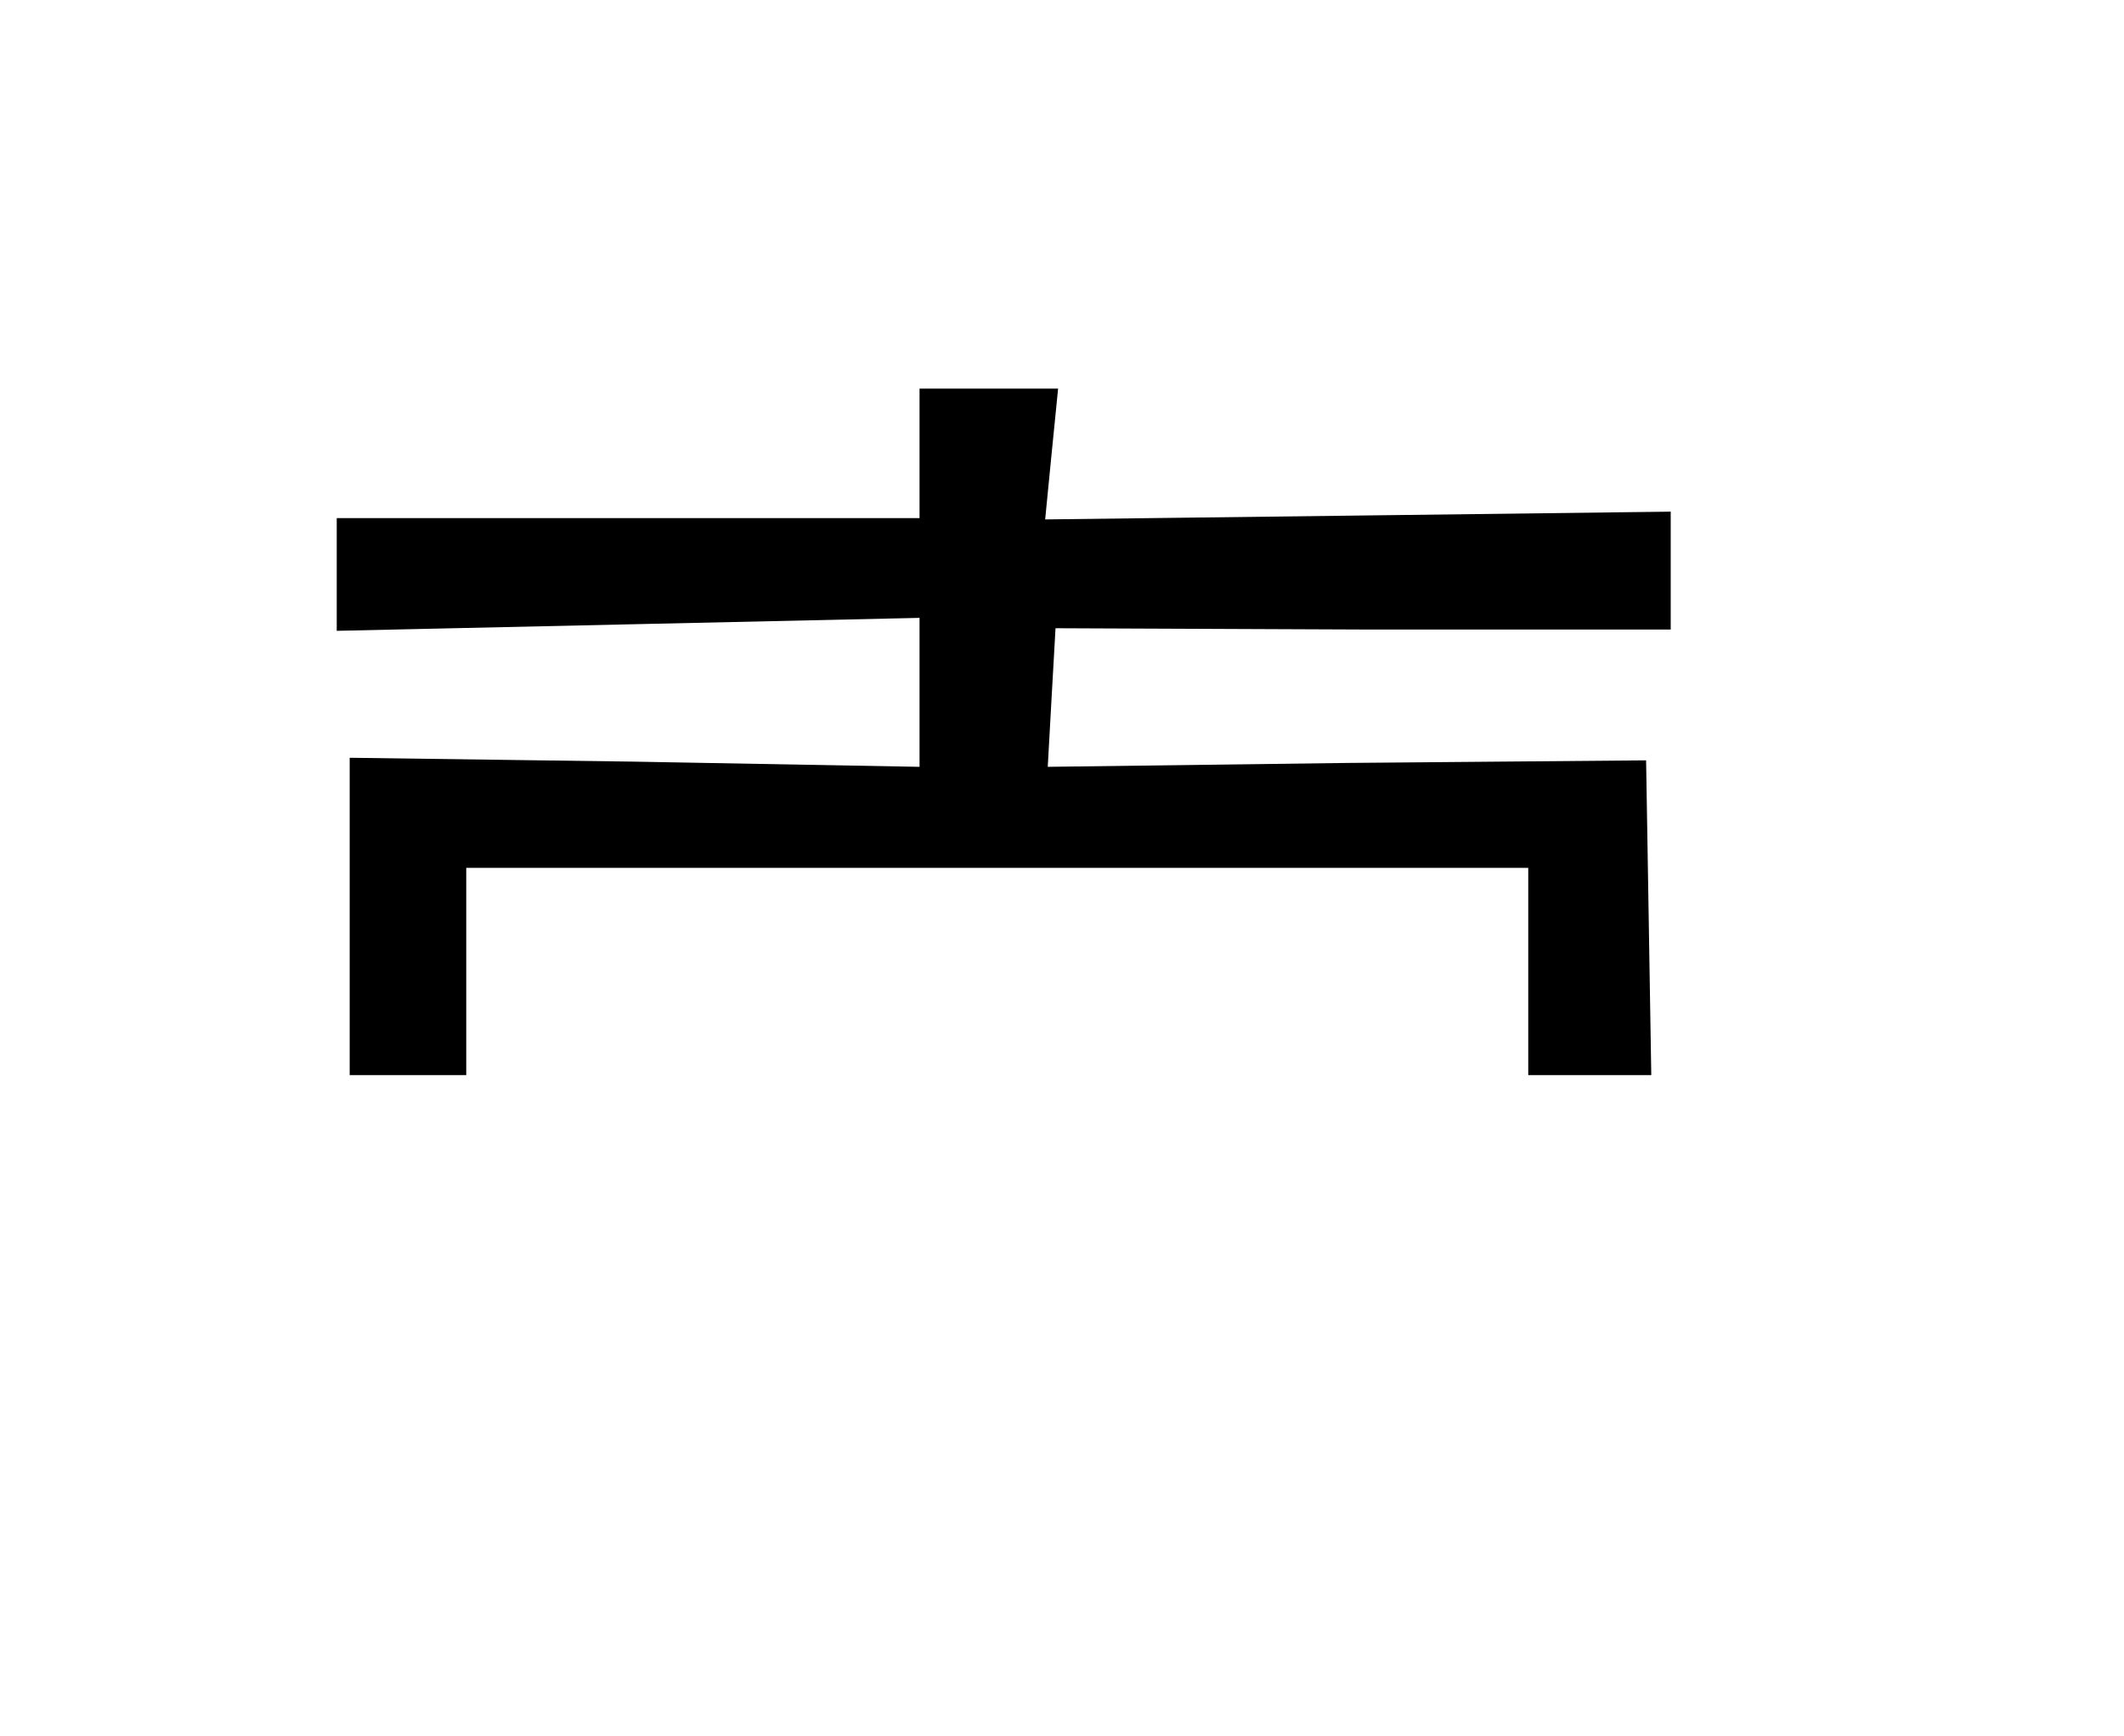
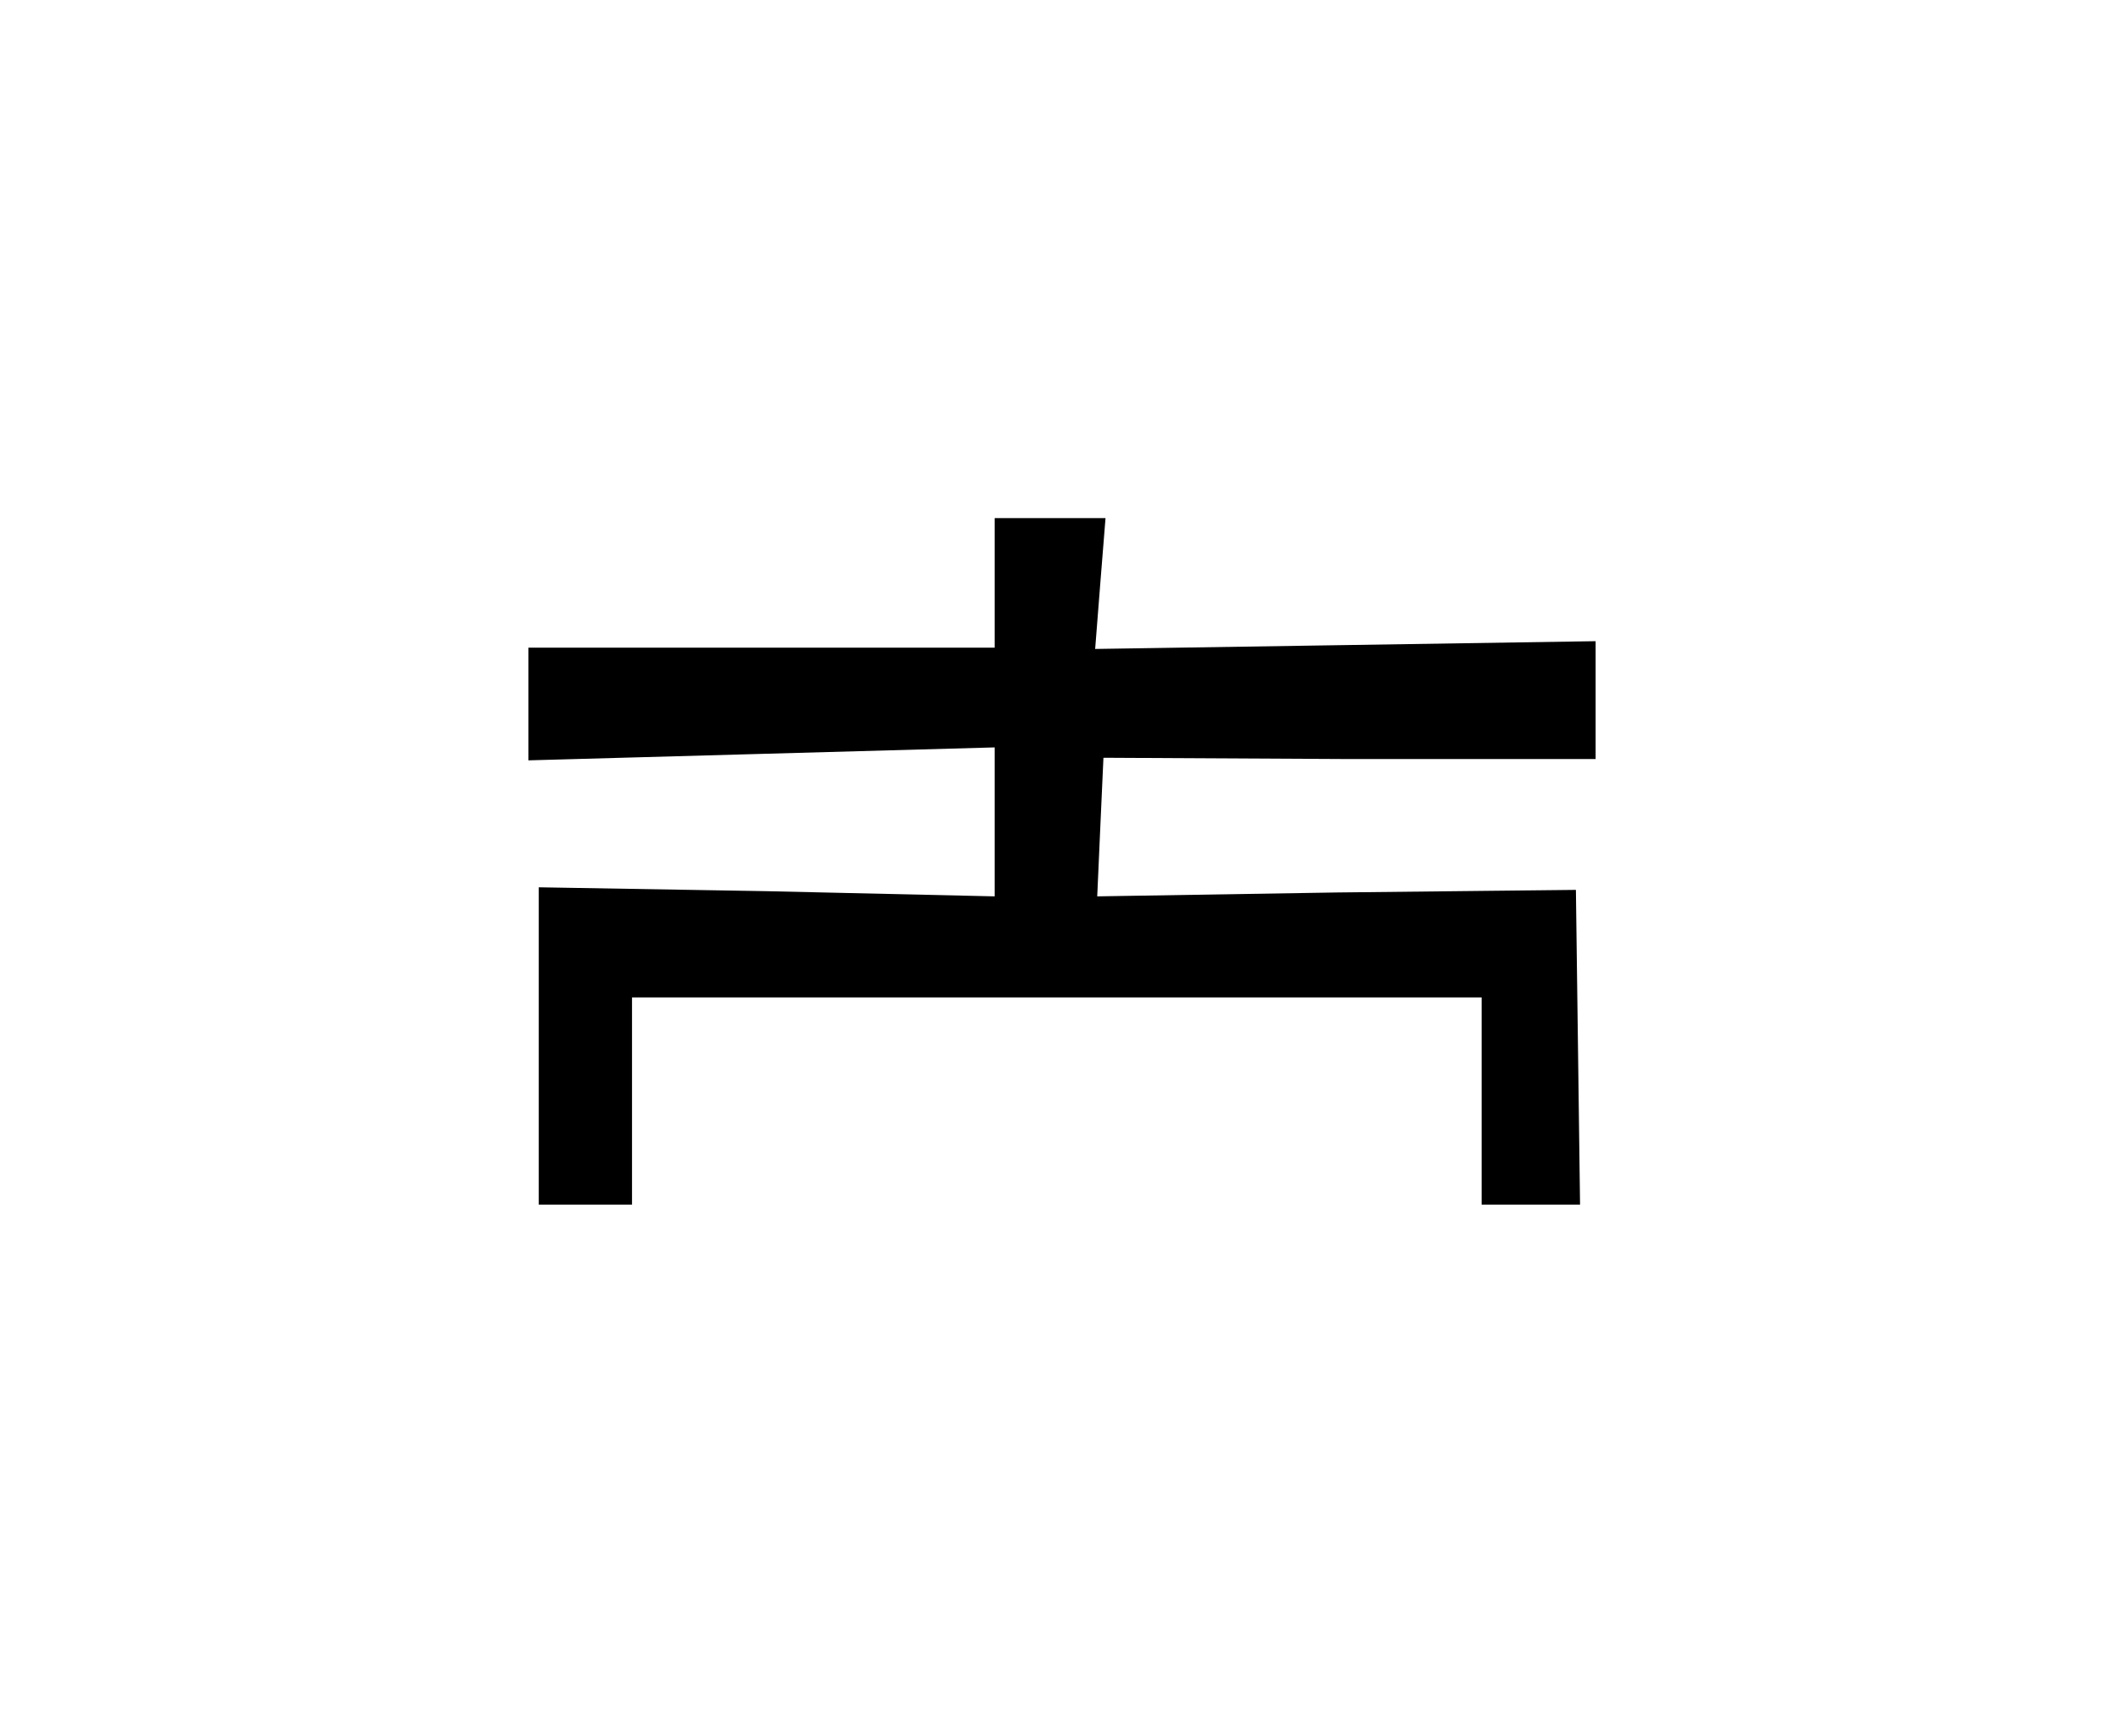
- <svg xmlns="http://www.w3.org/2000/svg" version="1.0" viewBox="0 0 164 134" preserveAspectRatio="xMidYMid meet">
-   <g transform="translate(0,124) scale(0.1,-0.1)" fill="#000000" stroke="none">
+ <svg xmlns="http://www.w3.org/2000/svg" version="1.0" viewBox="-20 -10 164 134" preserveAspectRatio="xMidYMid meet">
+   <g transform="translate(0,124) scale(0.08,-0.1)" fill="#000000" stroke="none">
    <path d="M710 890 l0 -50 -225 0 -225 0 0 -43 0 -44 225 5 225 5 0 -58 0 -57 -220 4 -220 3 0 -122 0 -123 45 0 45 0 0 80 0 80 410 0 410 0 0 -80 0 -80 48 0 47 0 -2 122 -2 121 -231 -2 -231 -3 3 54 3 53 238 -1 237 0 0 45 0 46 -241 -3 -242 -3 5 51 5 50 -53 0 -54 0 0 -50z" />
  </g>
</svg>
